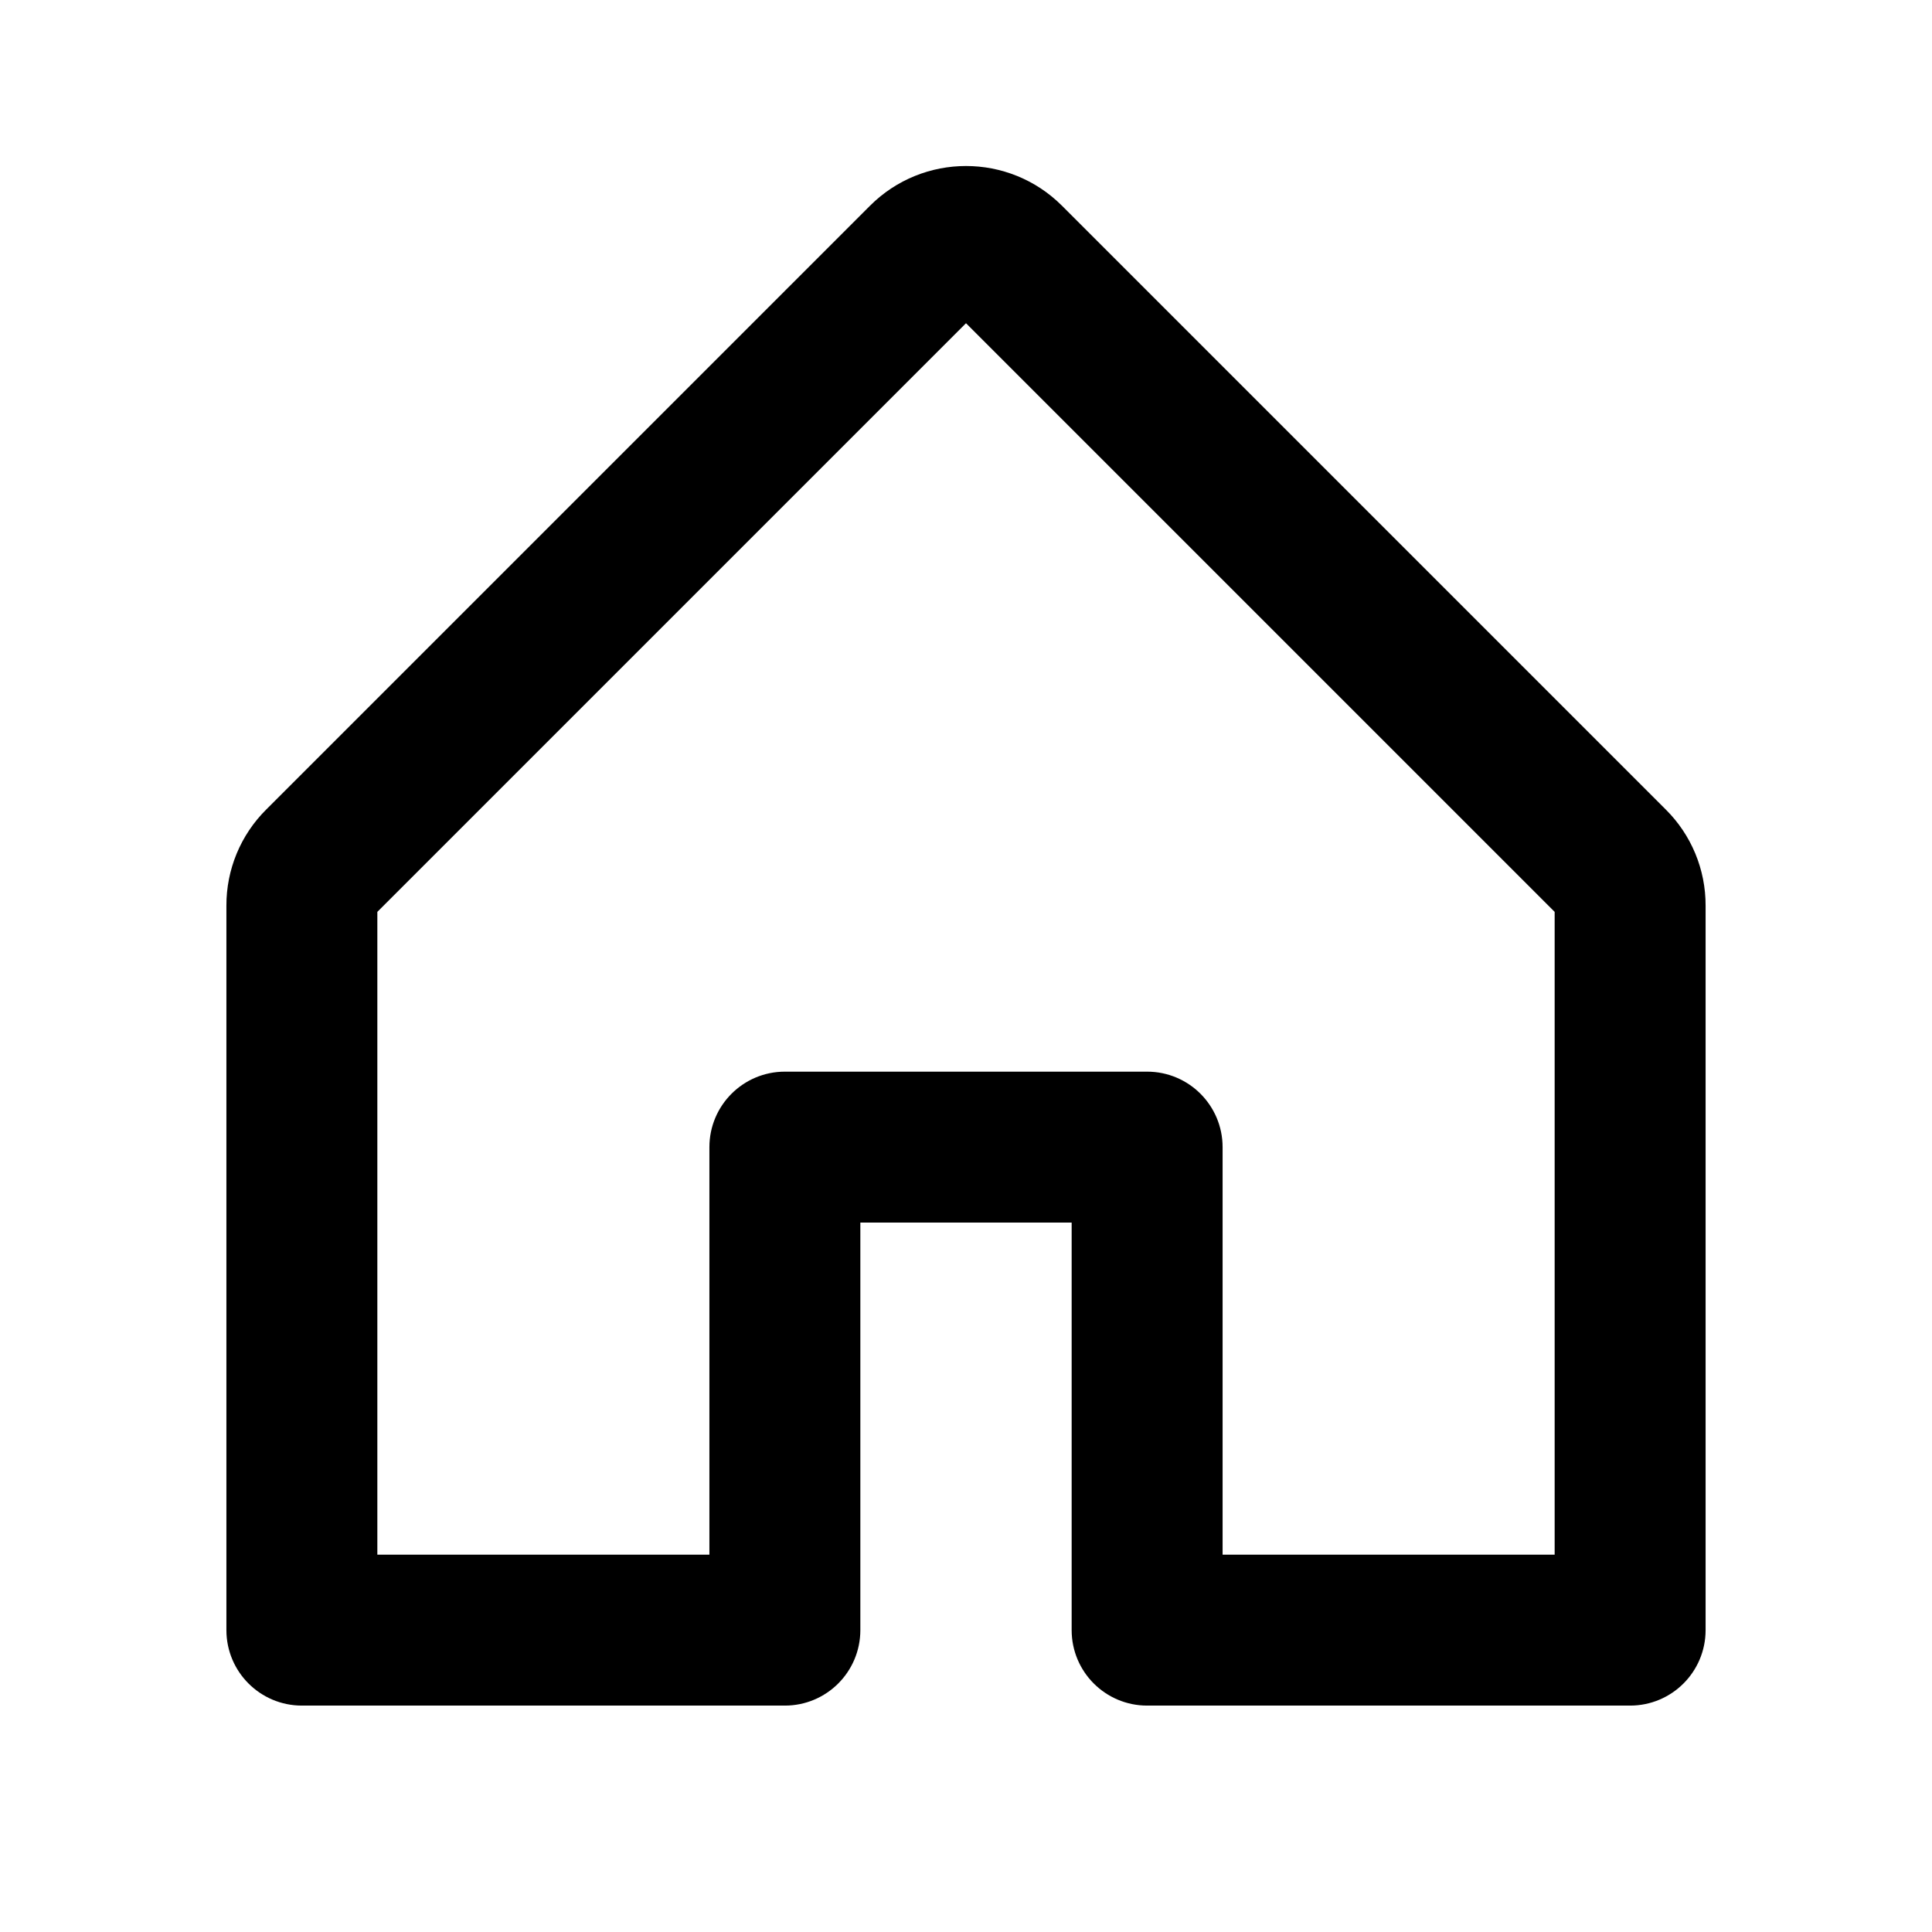
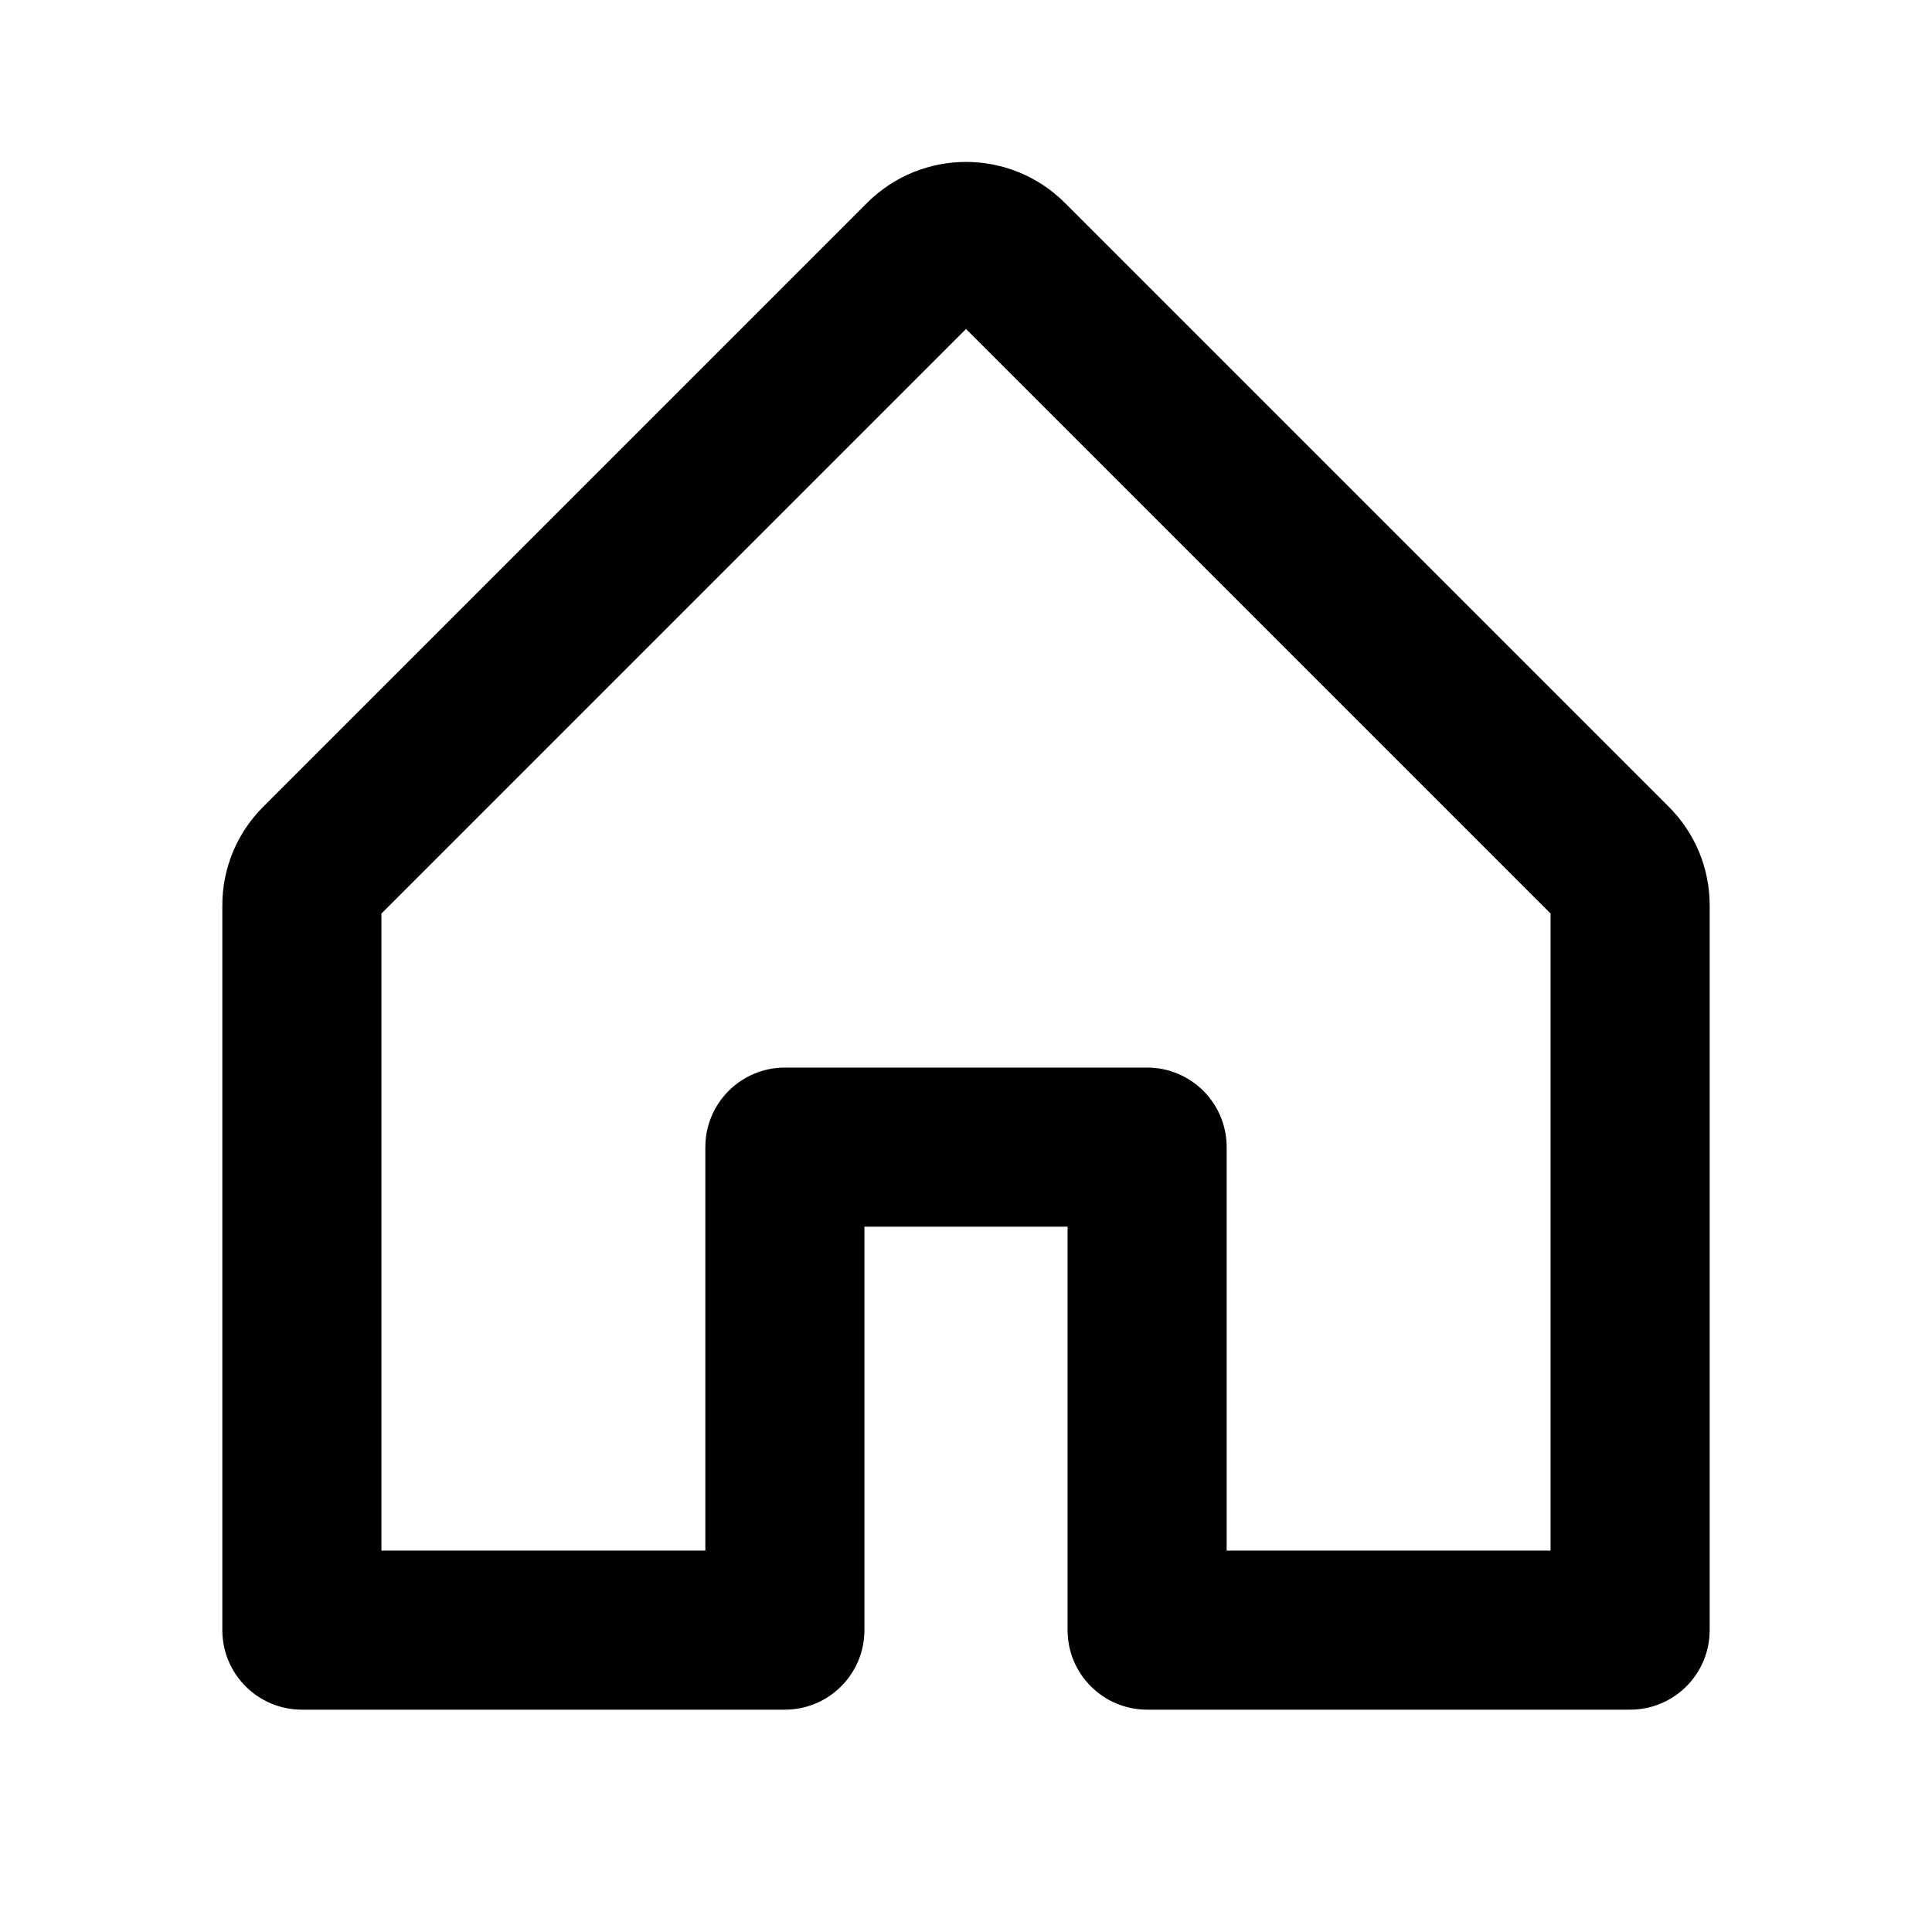
- <svg xmlns="http://www.w3.org/2000/svg" viewBox="0 0 256 256" fill="currentColor" stroke="currentColor" stroke-width="4" stroke-linejoin="round">
+ <svg xmlns="http://www.w3.org/2000/svg" viewBox="0 0 256 256" fill="currentColor" stroke="currentColor" stroke-width="5.08" stroke-linejoin="round" stroke-linecap="round">
  <path d="M219.31,108.68l-80-80a16,16,0,0,0-22.62,0l-80,80A15.87,15.87,0,0,0,32,120v96a8,8,0,0,0,8,8h64a8,8,0,0,0,8-8V160h32v56a8,8,0,0,0,8,8h64a8,8,0,0,0,8-8V120A15.87,15.87,0,0,0,219.31,108.68ZM208,208H160V152a8,8,0,0,0-8-8H104a8,8,0,0,0-8,8v56H48V120l80-80,80,80Z" />
</svg>
